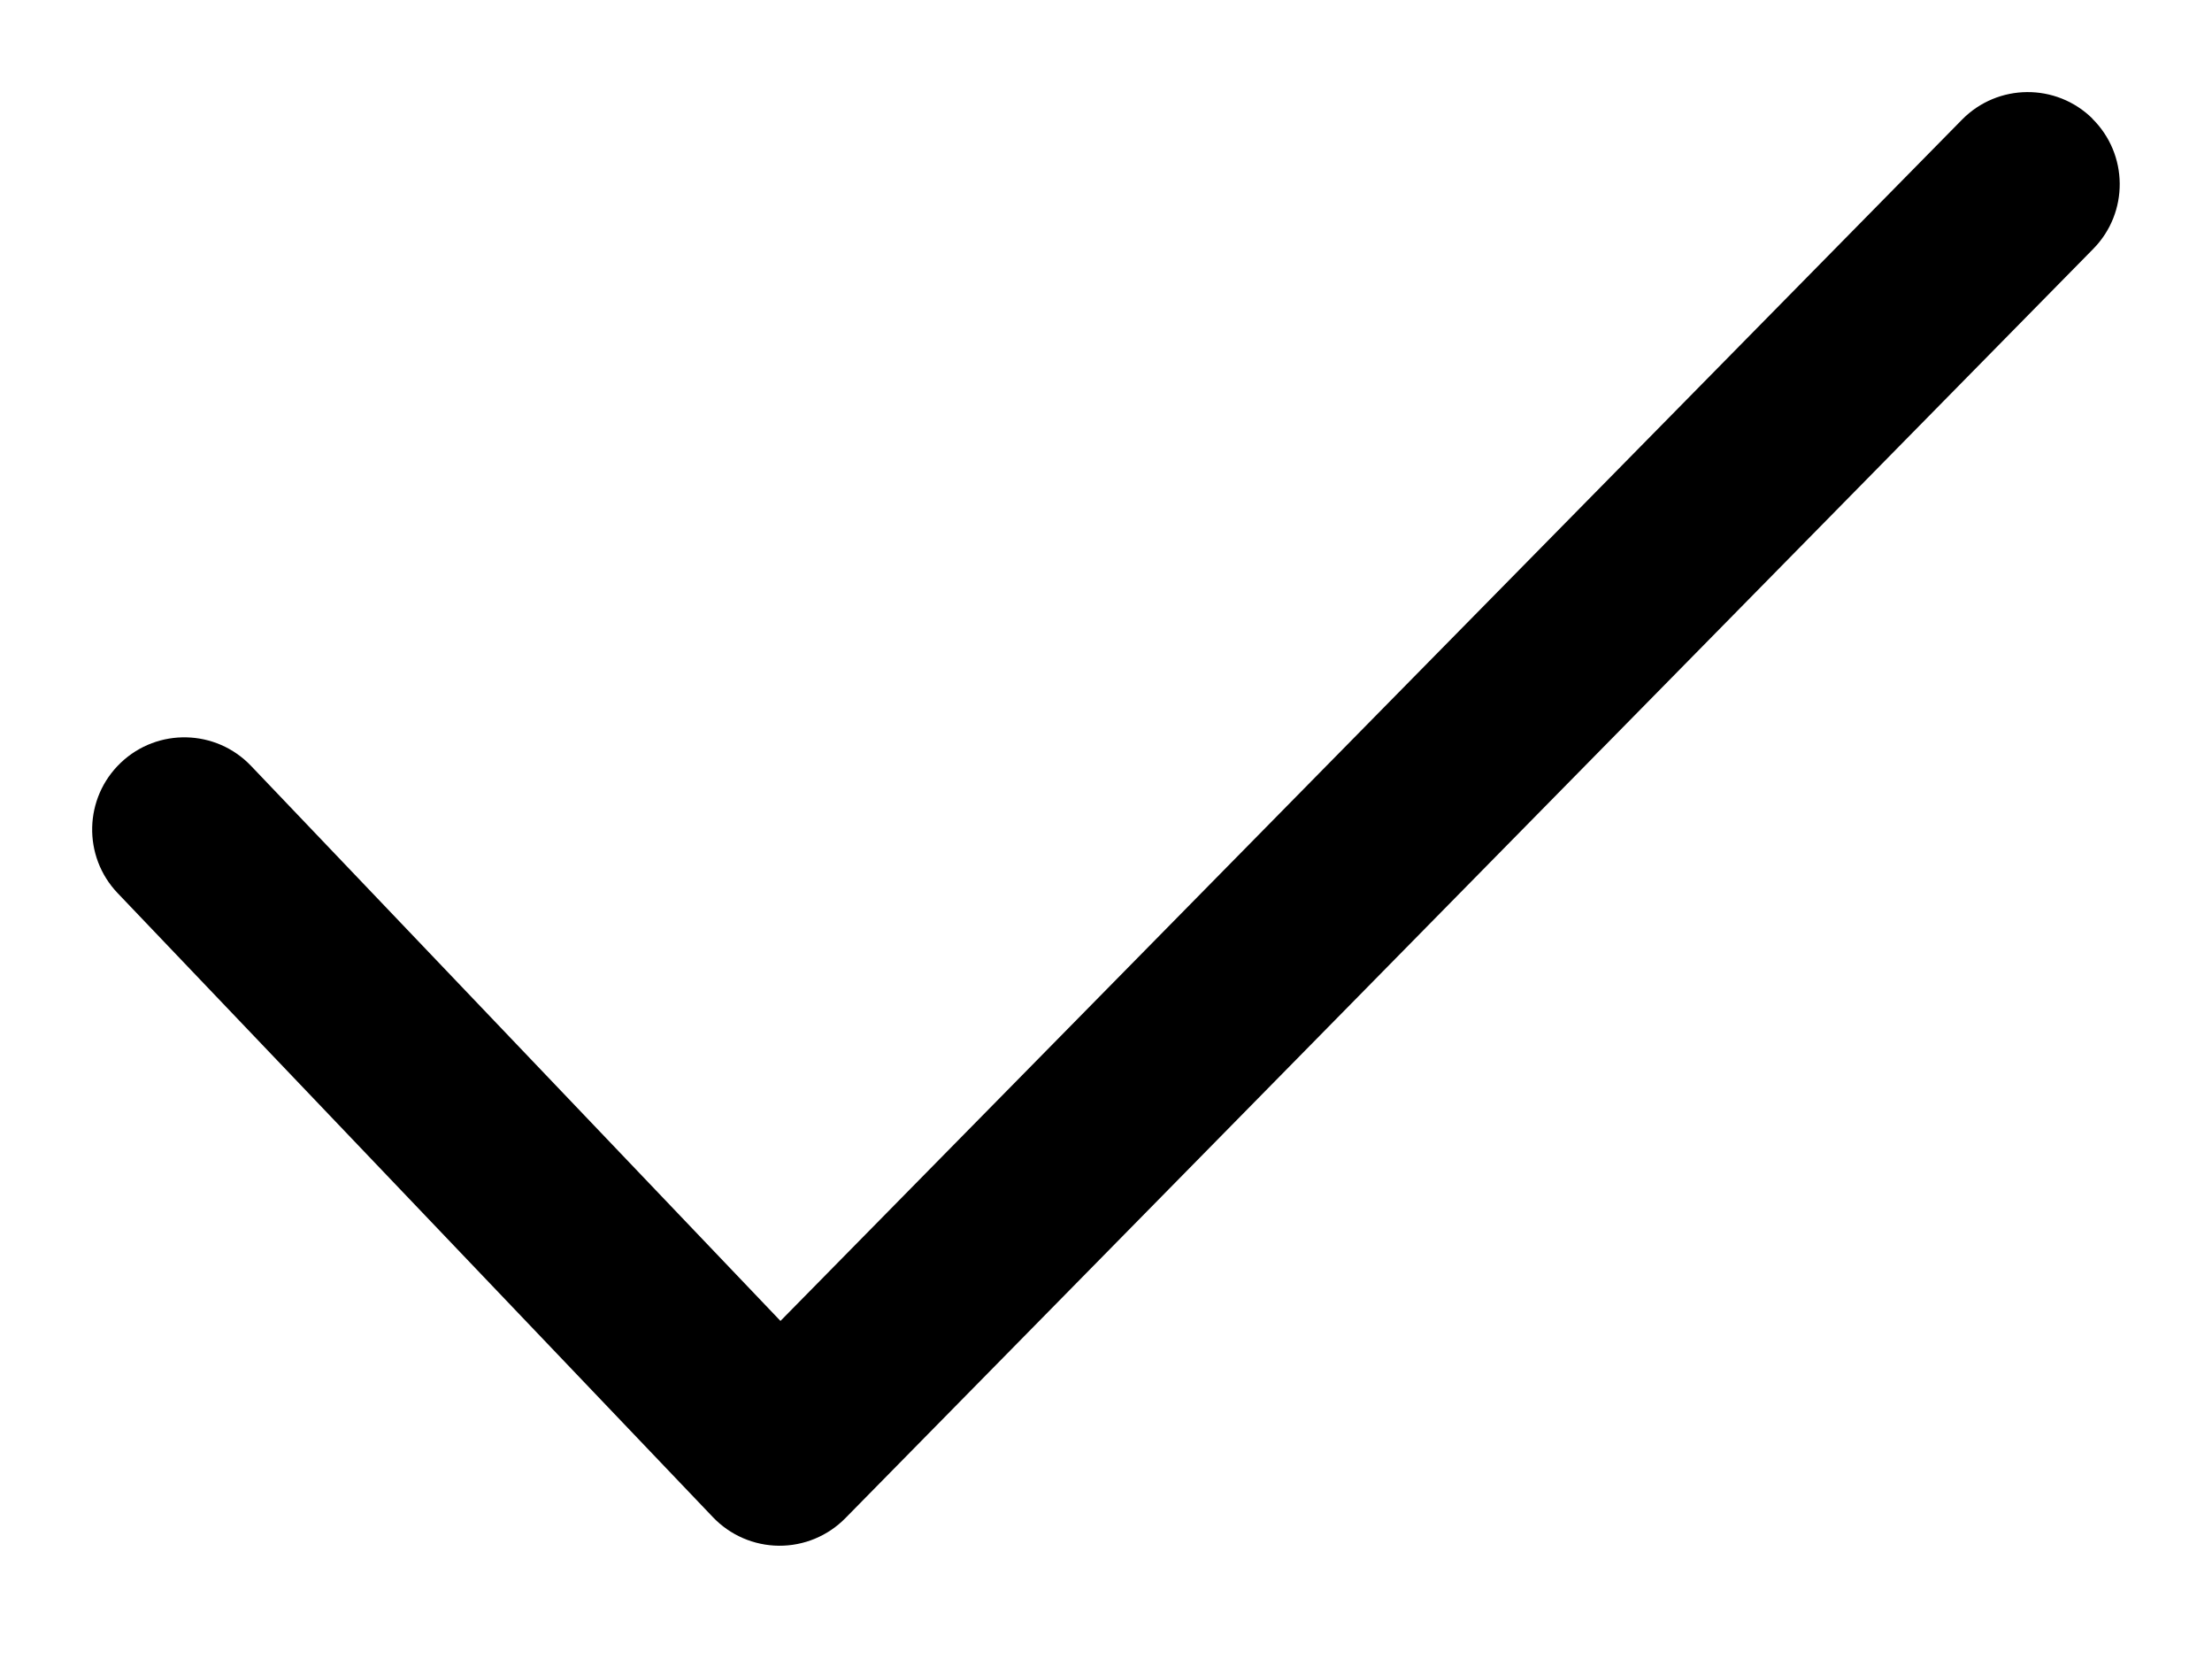
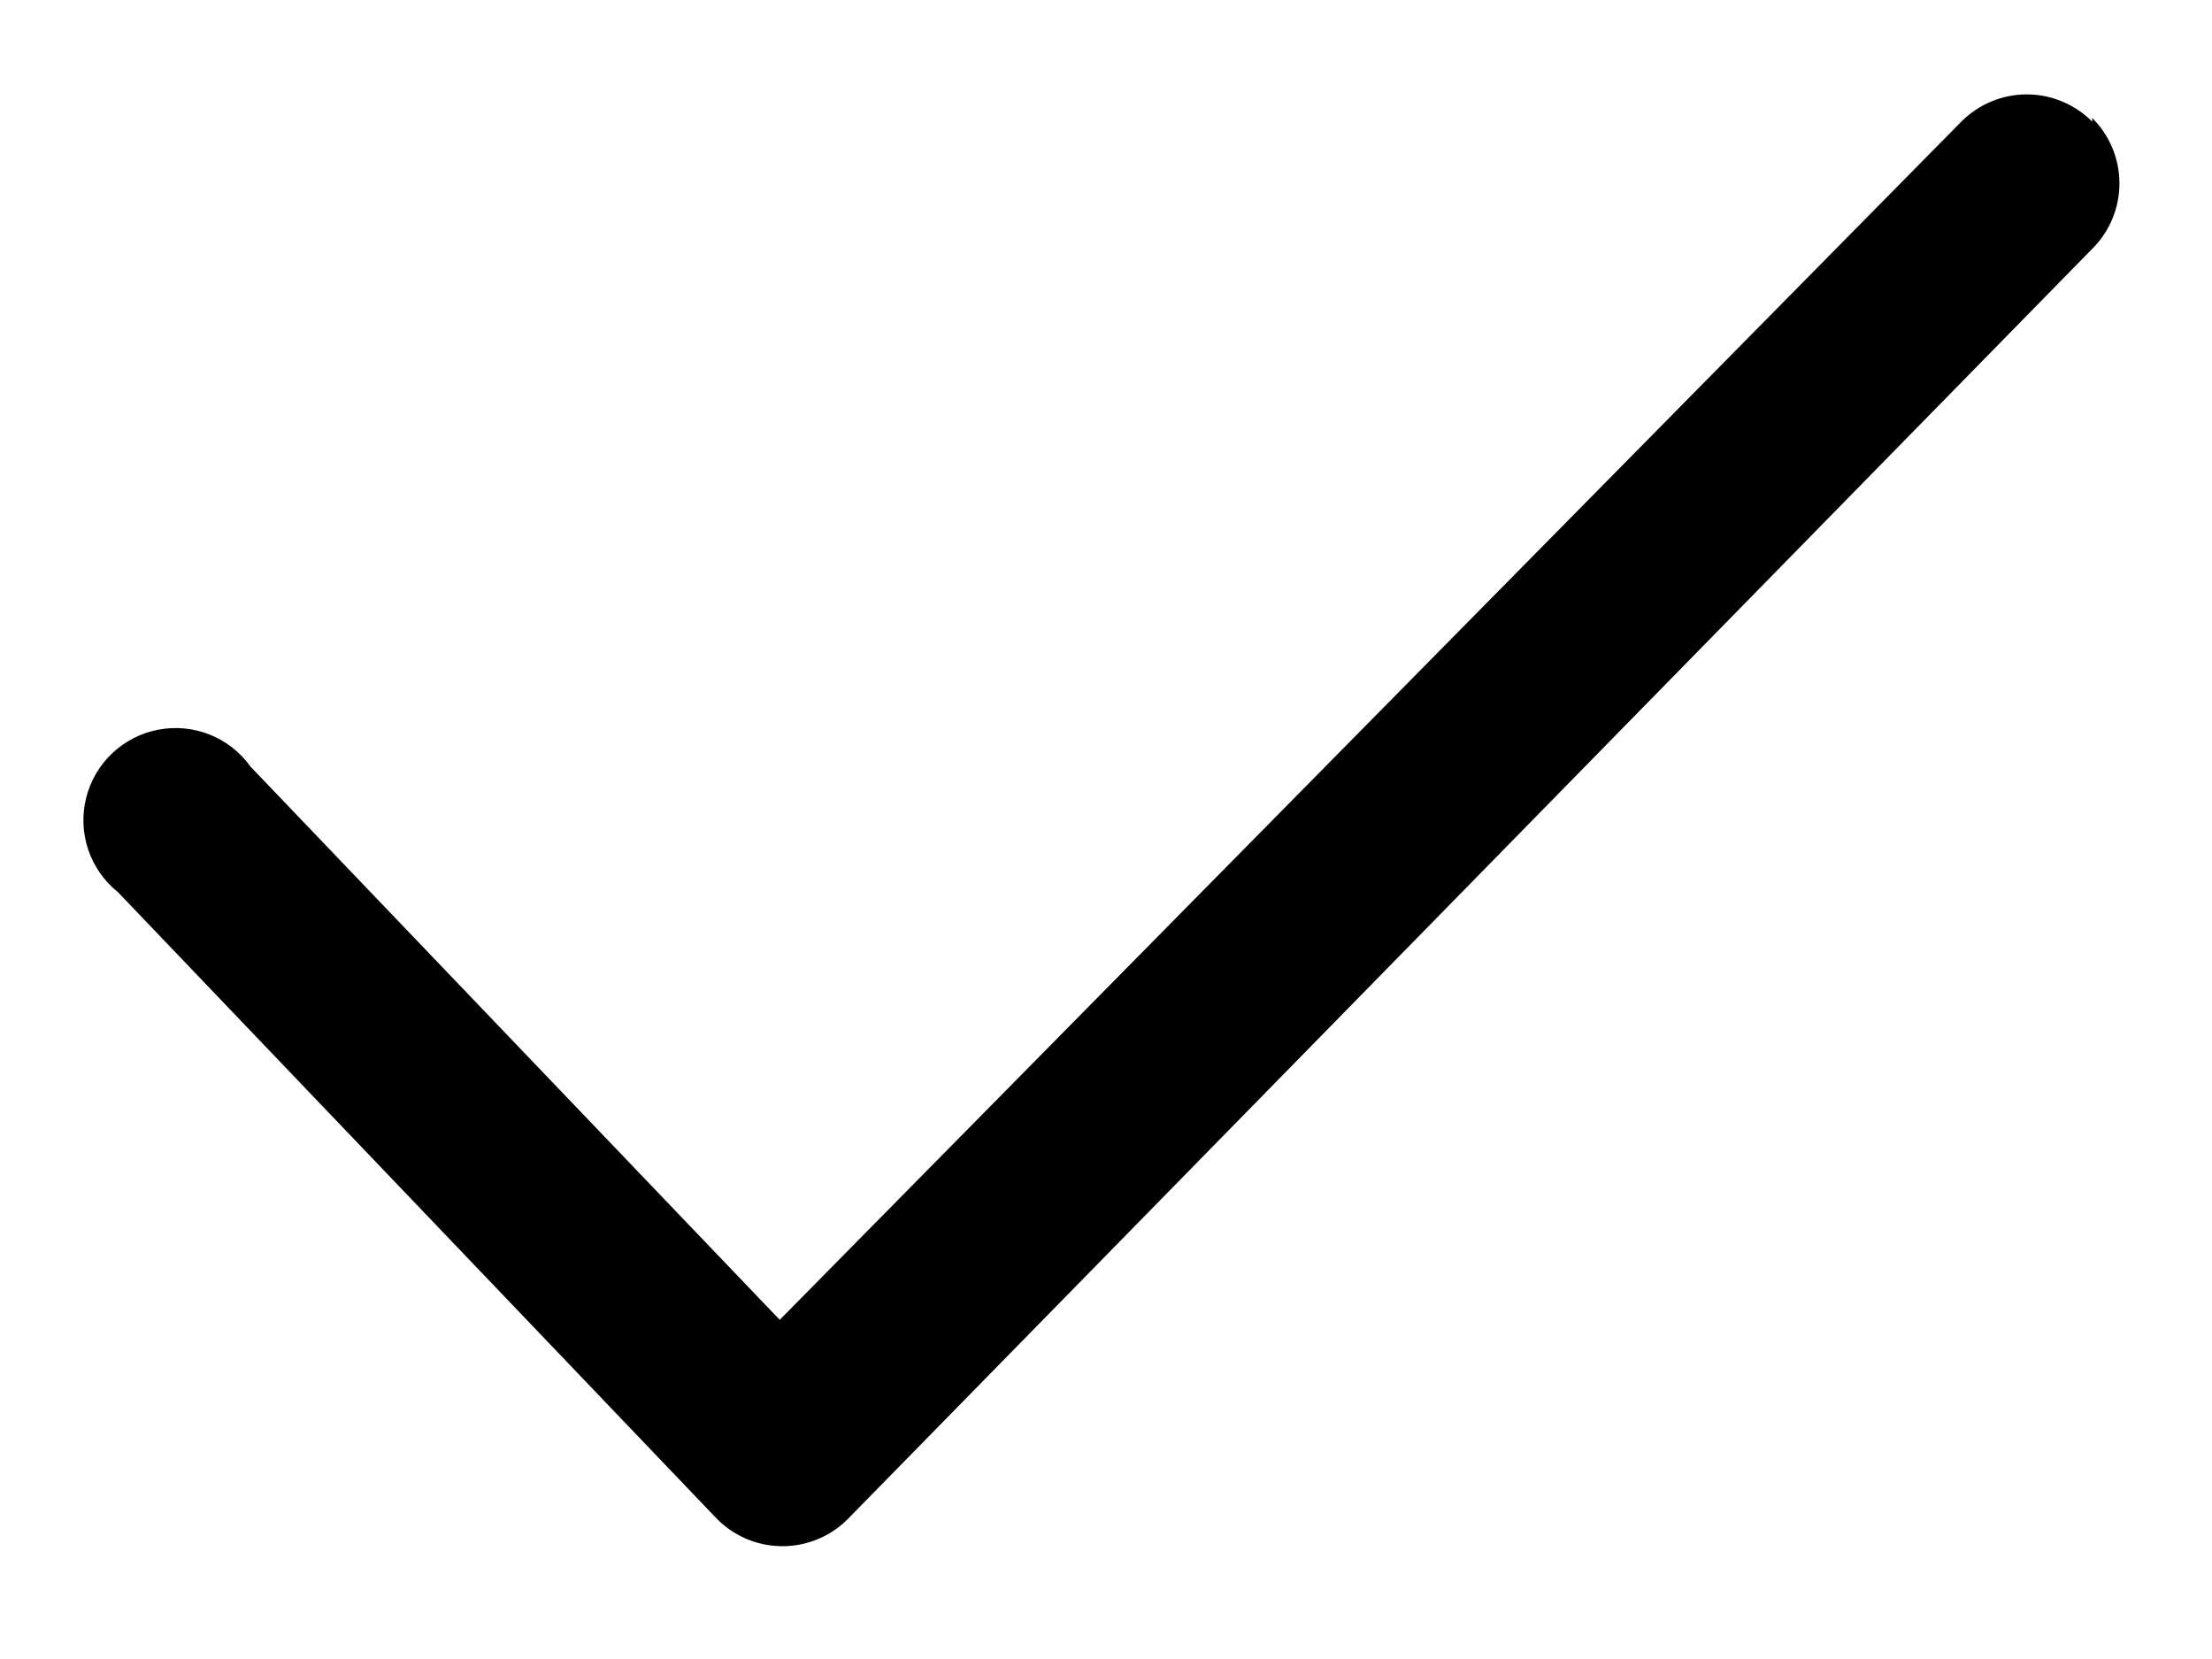
- <svg xmlns="http://www.w3.org/2000/svg" fill="none" class="icon icon-checkmark" viewBox="0 0 12 9">
-   <path fill="currentColor" fill-rule="evenodd" d="M11.35.643a.5.5 0 0 1 .006.707l-6.77 6.886a.5.5 0 0 1-.719-.006L.638 4.845a.5.5 0 1 1 .724-.69l2.872 3.011 6.41-6.517a.5.5 0 0 1 .707-.006z" clip-rule="evenodd" />
+ <svg fill="none" class="icon icon-checkmark" viewBox="0 0 12 9">
+   <path fill="currentColor" fill-rule="evenodd" d="M11.35.64a.5.5 0 0 1 0 .71L4.6 8.24a.5.5 0 0 1-.72-.01L.64 4.84a.5.5 0 1 1 .72-.68l2.87 3 6.41-6.5a.5.5 0 0 1 .71 0z" clip-rule="evenodd" />
</svg>
